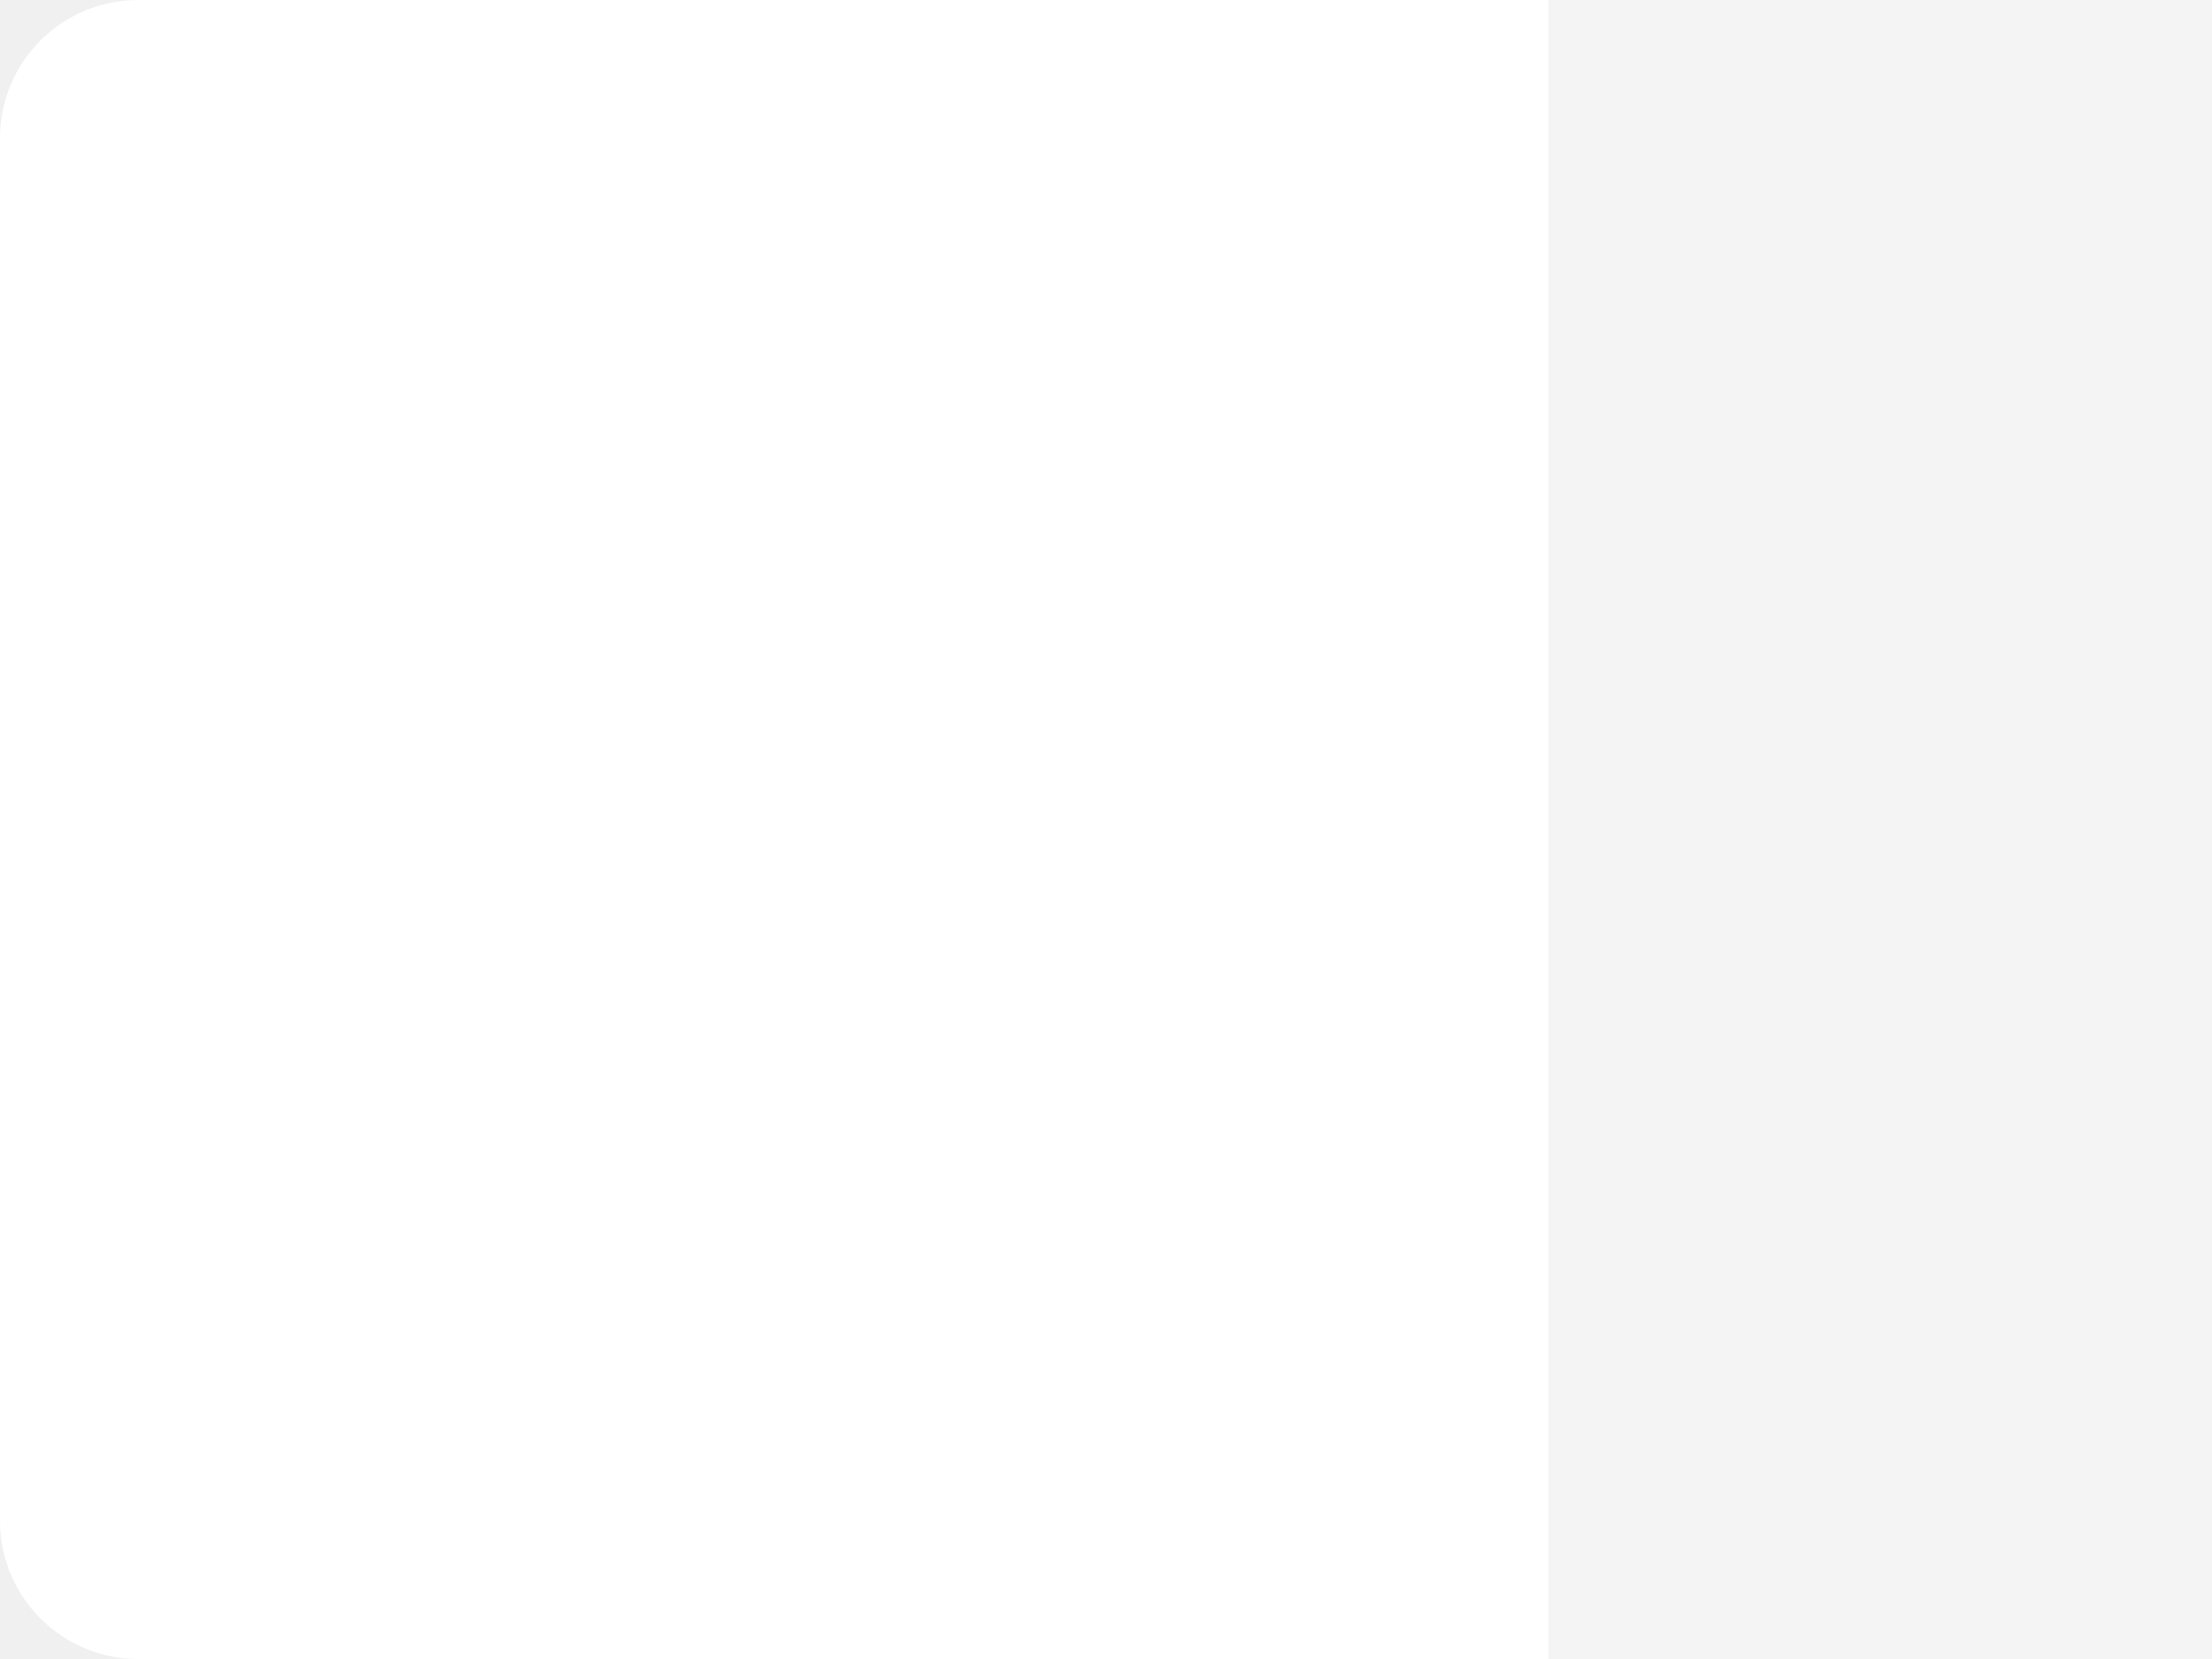
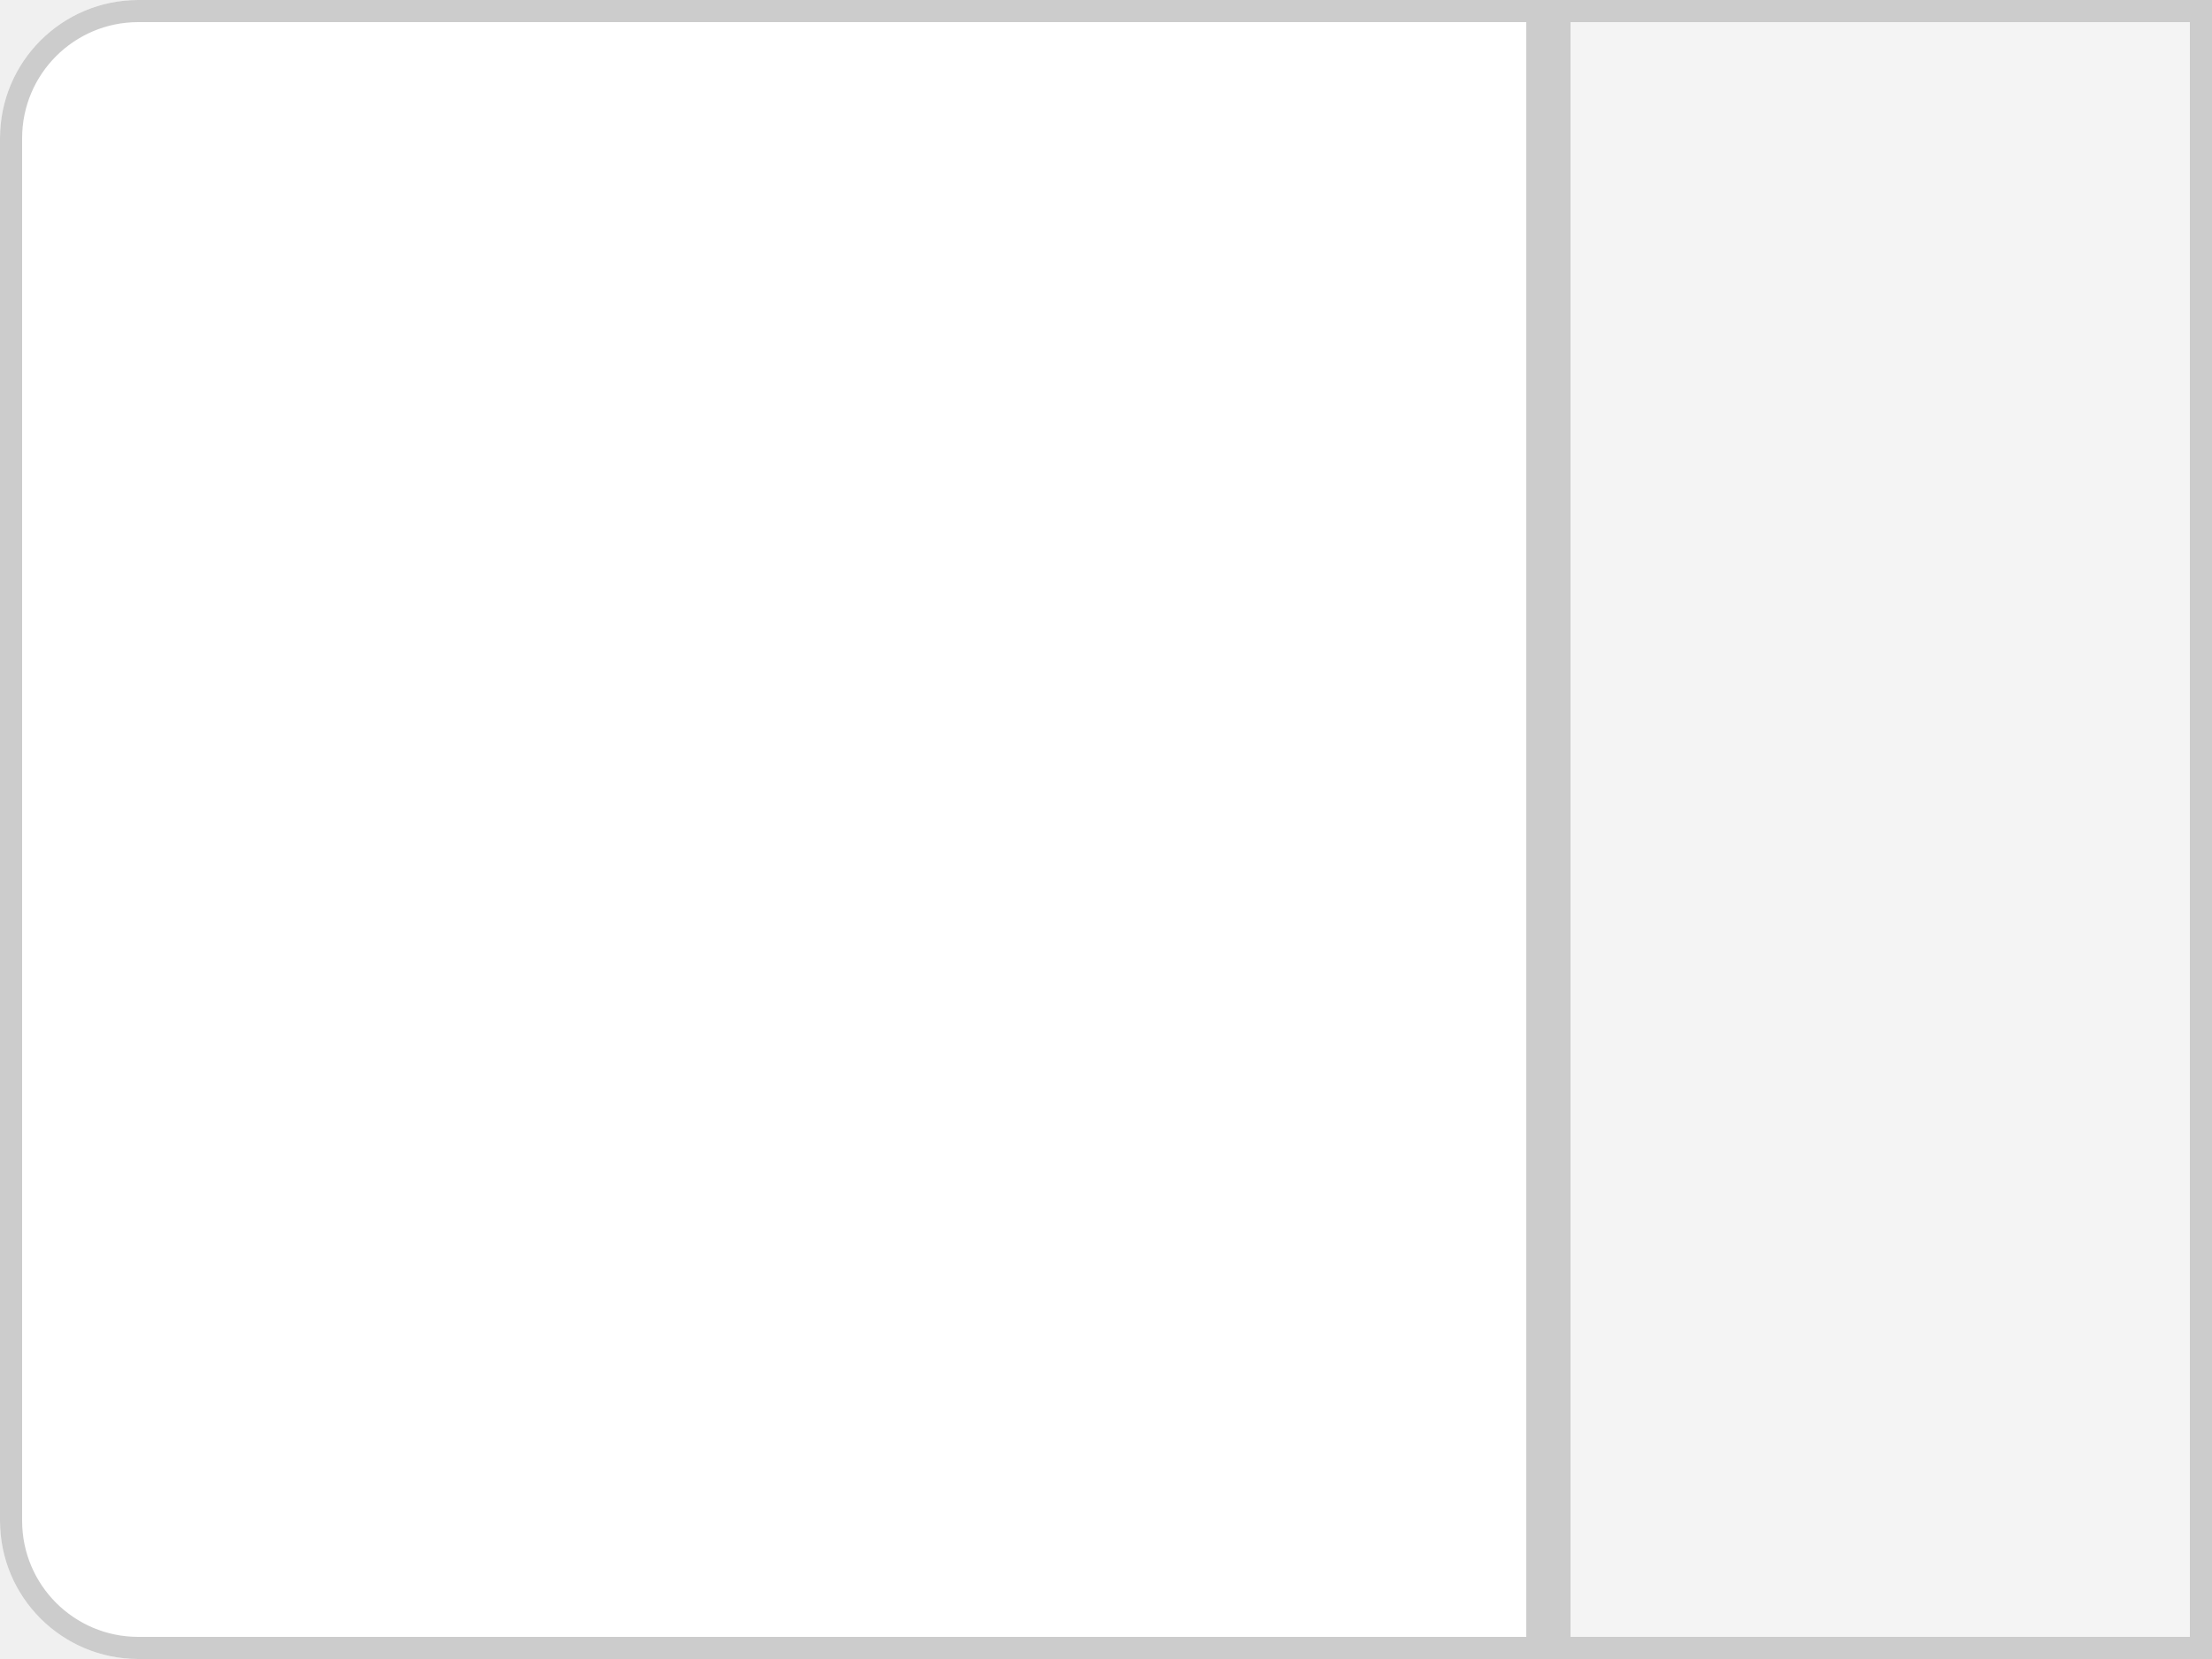
<svg xmlns="http://www.w3.org/2000/svg" width="120" height="90" viewBox="0 0 40 30">
-   <rect x="0" y="0" width="40" height="30" rx="2.5" fill="#ffffff" />
-   <rect x="28" y="0" width="12" height="30" fill="#f4f4f4" />
+   <clipPath id="rim_gift_box">
+     <rect x="0" y="0" width="40" height="30" rx="2.5" fill="#ffffff" />
+     <rect x="28" y="0" width="12" height="30" fill="#f4f4f4" />
+   </clipPath>
+   <g clip-path="url(#rim_gift_box)">
+     <rect stroke="#cccccc" stroke-width="0.8" stroke-linejoin="round" x="0" y="0" width="40" height="30" rx="2.5" fill="#ffffff" />
+     <rect stroke="#cccccc" stroke-width="0.8" stroke-linejoin="round" x="28" y="0" width="12" height="30" fill="#f4f4f4" />
+   </g>
</svg>
